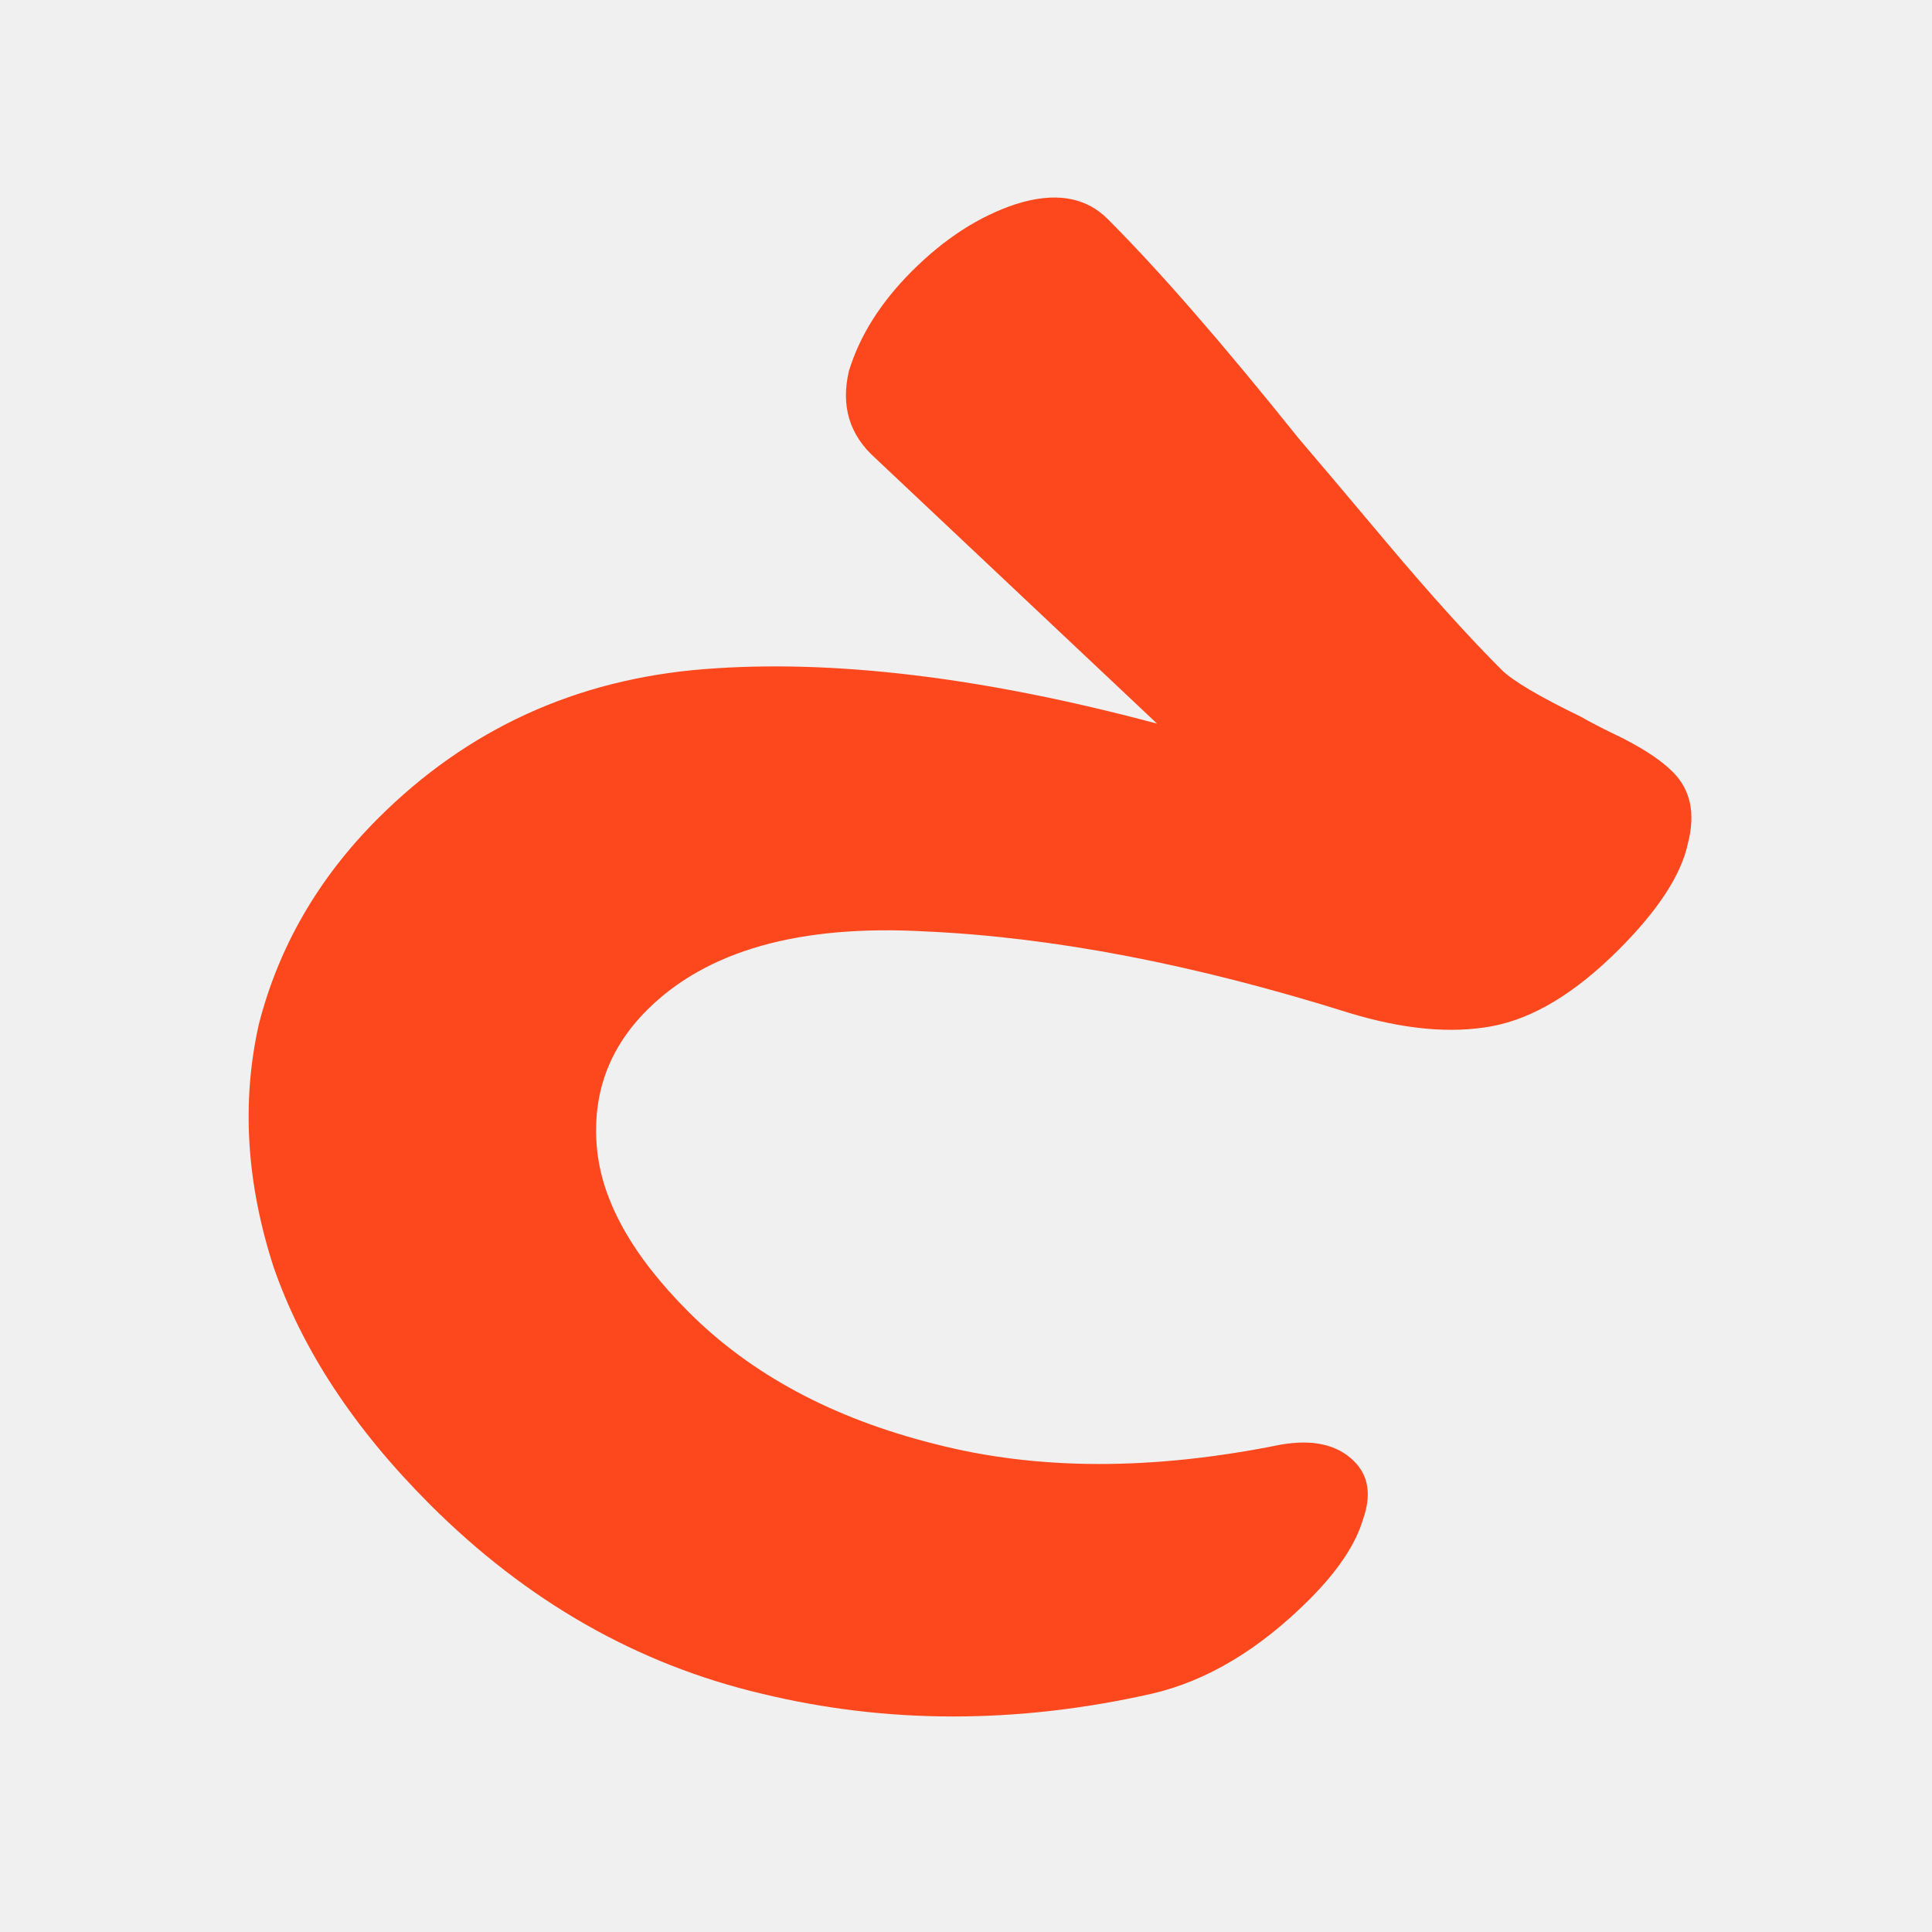
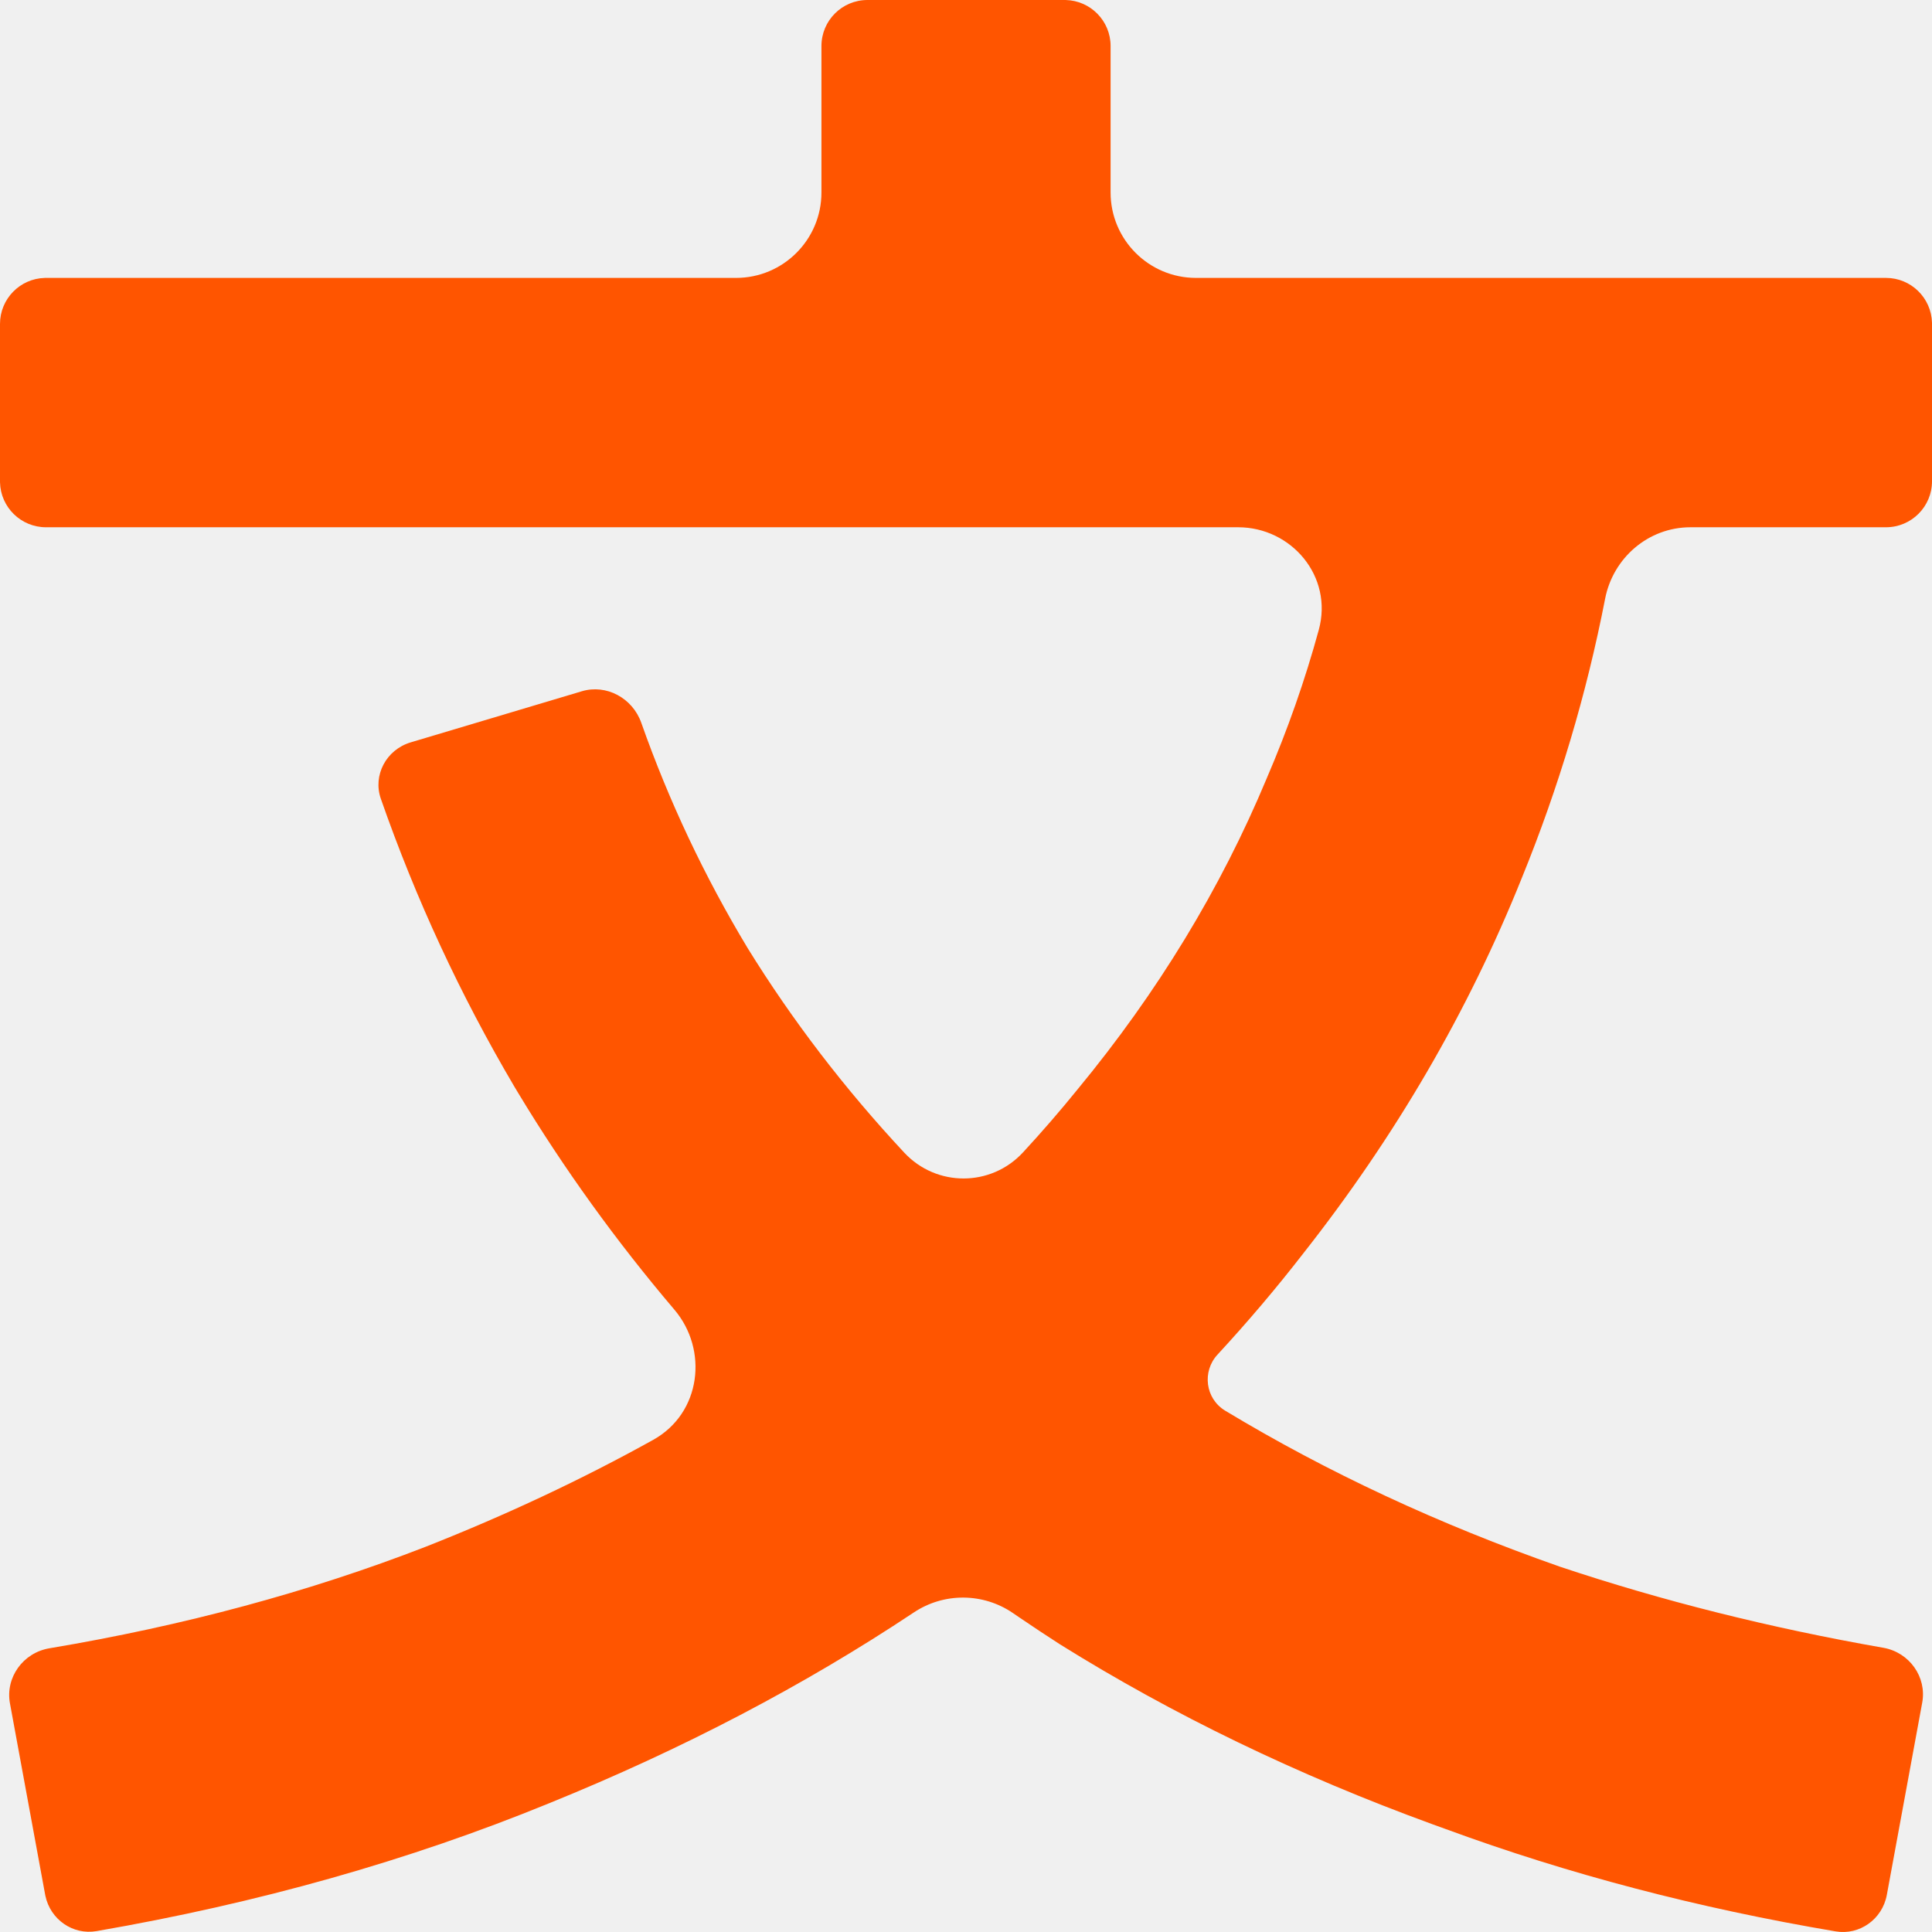
- <svg xmlns="http://www.w3.org/2000/svg" width="178" height="178" viewBox="0 0 178 178" fill="none">
-   <g clip-path="url(#clip0_466_205)">
-     <path d="M124.758 134.631C126.091 135.963 126.367 137.737 125.587 139.953C124.909 142.271 123.259 144.741 120.638 147.362C116.019 151.981 111.176 154.877 106.107 156.05C93.674 158.846 81.686 158.841 70.141 156.034C58.698 153.329 48.517 147.517 39.599 138.599C32.628 131.628 27.828 124.331 25.198 116.709C22.694 108.962 22.242 101.52 23.844 94.383C25.672 87.224 29.332 80.898 34.825 75.405C43.064 67.166 53.083 62.581 64.882 61.648C76.682 60.715 90.59 62.389 106.605 66.671L80.638 42.202C78.258 40.071 77.451 37.392 78.218 34.165C79.213 30.915 81.145 27.855 84.016 24.983C87.012 21.988 90.198 19.93 93.572 18.811C97.174 17.669 100 18.124 102.05 20.174C106.766 24.89 112.634 31.631 119.654 40.398C121.169 42.164 123.892 45.386 127.823 50.066C131.857 54.849 135.36 58.727 138.333 61.7C139.358 62.725 141.806 64.173 145.675 66.045C146.312 66.433 147.598 67.094 149.532 68.03C151.569 69.069 153.101 70.101 154.126 71.126C155.766 72.766 156.225 74.972 155.502 77.745C154.882 80.62 152.762 83.868 149.142 87.488C145.148 91.483 141.258 93.835 137.474 94.544C133.689 95.253 129.283 94.841 124.255 93.308C110.058 88.848 97.075 86.351 85.307 85.817C73.663 85.159 65.096 87.576 59.603 93.068C56.108 96.563 54.569 100.767 54.988 105.679C55.406 110.592 58.23 115.662 63.458 120.89C69.199 126.631 76.739 130.675 86.077 133.024C95.518 135.474 106.154 135.5 117.985 133.1C120.963 132.583 123.22 133.093 124.758 134.631Z" fill="#FD481E" />
-   </g>
-   <defs>
-     <clipPath id="clip0_466_205">
-       <rect width="178" height="178" fill="white" />
-     </clipPath>
-   </defs>
+ <svg xmlns="http://www.w3.org/2000/svg" width="530" height="530" viewBox="0 0 530 530" fill="none">
+   <path d="M292.046 0L292.372 0.004C299.191 0.178 304.666 5.76 304.666 12.619V52.802C304.666 65.745 315.159 76.238 328.102 76.238H517.383C524.239 76.238 529.822 81.714 529.998 88.534L530.002 88.859V132.024C530 138.993 524.35 144.643 517.383 144.643H463.74C452.149 144.643 442.499 153.082 440.333 164.221C435.238 190.418 427.613 215.989 417.44 240.936L417.434 240.95L417.428 240.964C402.806 277.395 382.837 311.698 357.505 343.871L357.492 343.888L357.48 343.903C350.091 353.436 342.252 362.67 333.981 371.623C329.747 376.207 330.604 383.669 336.117 386.996C364.101 403.88 394.694 418.135 427.867 429.764L427.904 429.777L427.942 429.789C455.983 439.166 485.552 446.576 516.642 452.028C523.831 453.289 528.604 460.081 527.318 467.069L517.609 519.821C516.377 526.514 510.116 530.937 503.574 529.833C465.797 523.459 430.163 514.105 396.666 501.782L396.643 501.774L396.62 501.765L393.018 500.464C355.9 486.929 321.807 470.451 290.718 451.049C286.929 448.607 283.184 446.126 279.486 443.607L277.897 442.52C269.727 436.911 258.949 436.84 250.703 442.329C220.576 462.384 187.216 479.85 150.6 494.698L150.592 494.701L150.584 494.705C112.226 510.402 70.859 522.092 26.47 529.758C20.017 530.872 13.817 526.597 12.446 520.056L12.384 519.742L2.728 467.263C1.436 460.227 6.289 453.387 13.558 452.168C50.417 445.986 84.813 436.713 116.728 424.334L116.742 424.328L116.757 424.322C138.87 415.602 159.673 405.826 179.167 395.003C192.388 387.663 194.34 370.27 185.008 359.286C169.021 340.466 154.768 320.701 142.249 299.992L141.043 297.985C126.264 272.912 114.074 246.626 104.475 219.12C102.244 212.728 105.897 205.676 112.659 203.655L112.658 203.654L159.637 189.624C166.277 187.64 173.499 191.417 175.929 198.3C183.502 219.768 193.22 240.358 205.083 260.063L205.117 260.118C217.388 279.964 231.705 298.657 248.056 316.194C256.896 325.677 271.85 325.655 280.65 316.121C285.845 310.493 290.834 304.734 295.61 298.839C317.55 272.259 334.856 243.82 347.488 213.542C353.246 200.164 358.006 186.581 361.777 172.798C365.788 158.133 354.278 144.643 339.659 144.643H12.619C5.761 144.643 0.179 139.168 0.004 132.349L0 132.023V88.859C0.003 81.998 5.475 76.416 12.286 76.242L12.612 76.238H201.909C214.852 76.238 225.345 65.745 225.345 52.802V12.619C225.345 5.65 230.995 0 237.964 0H292.046Z" fill="#FF5500" />
</svg>
